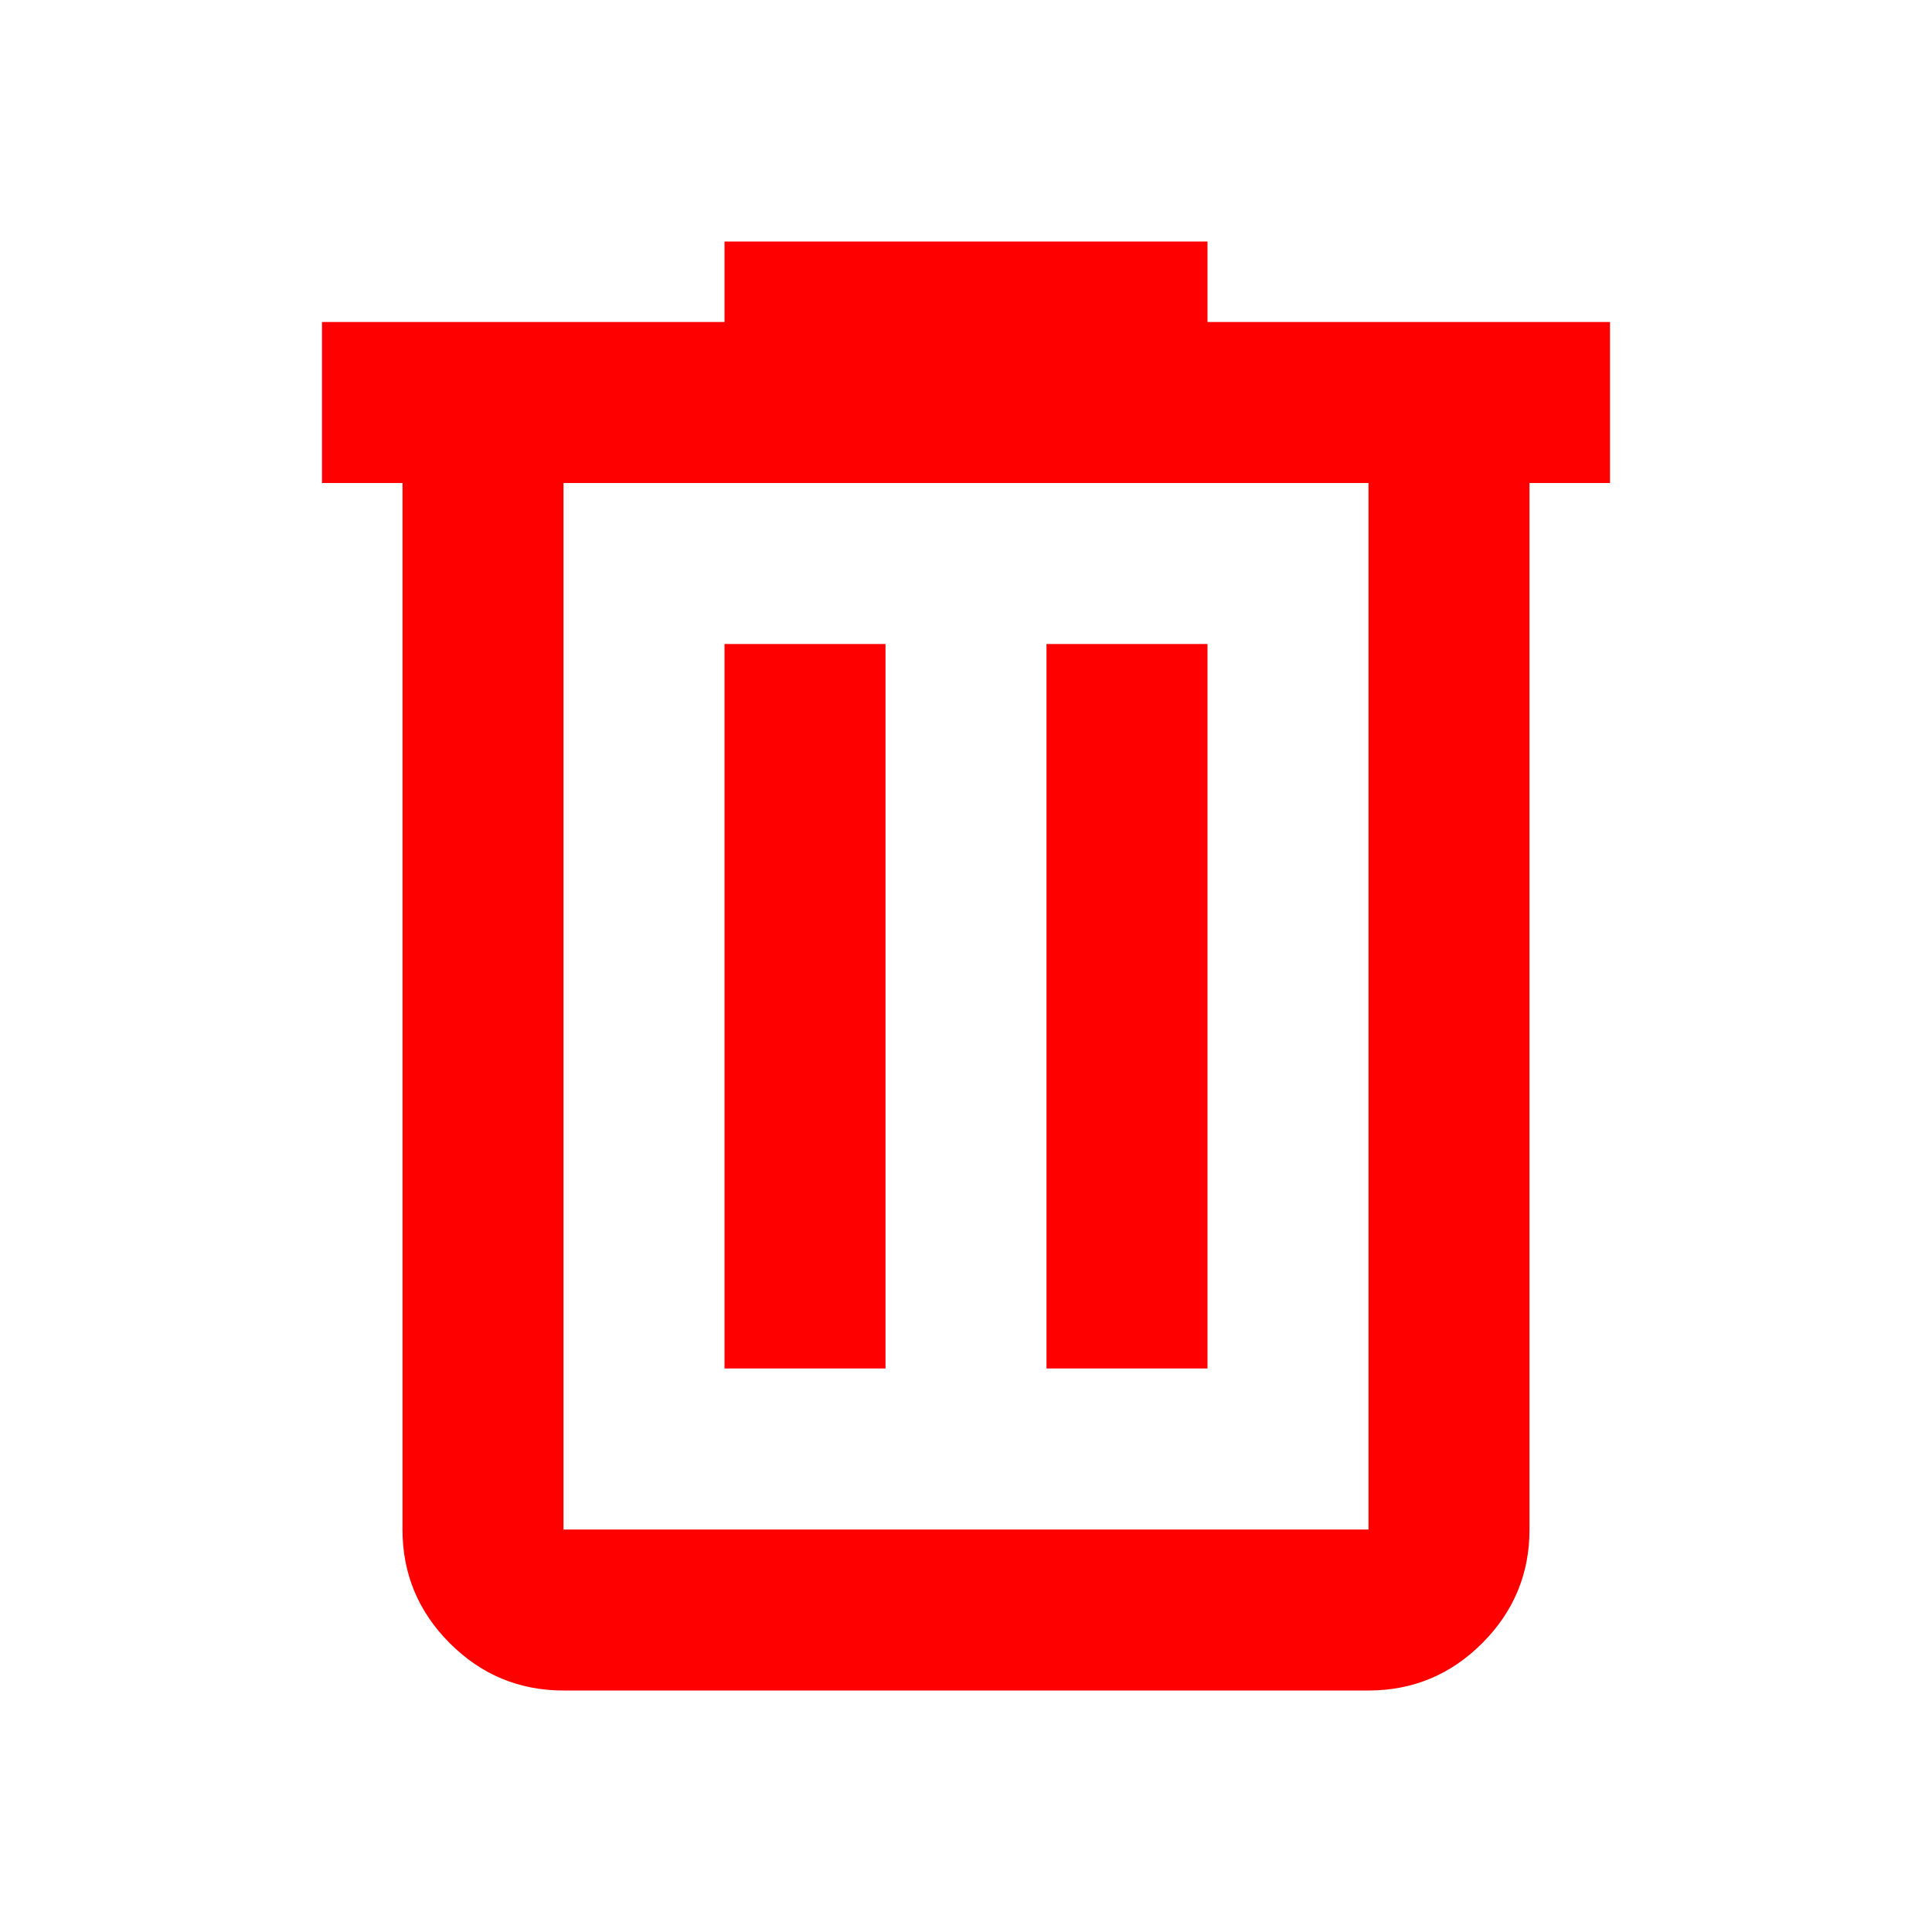
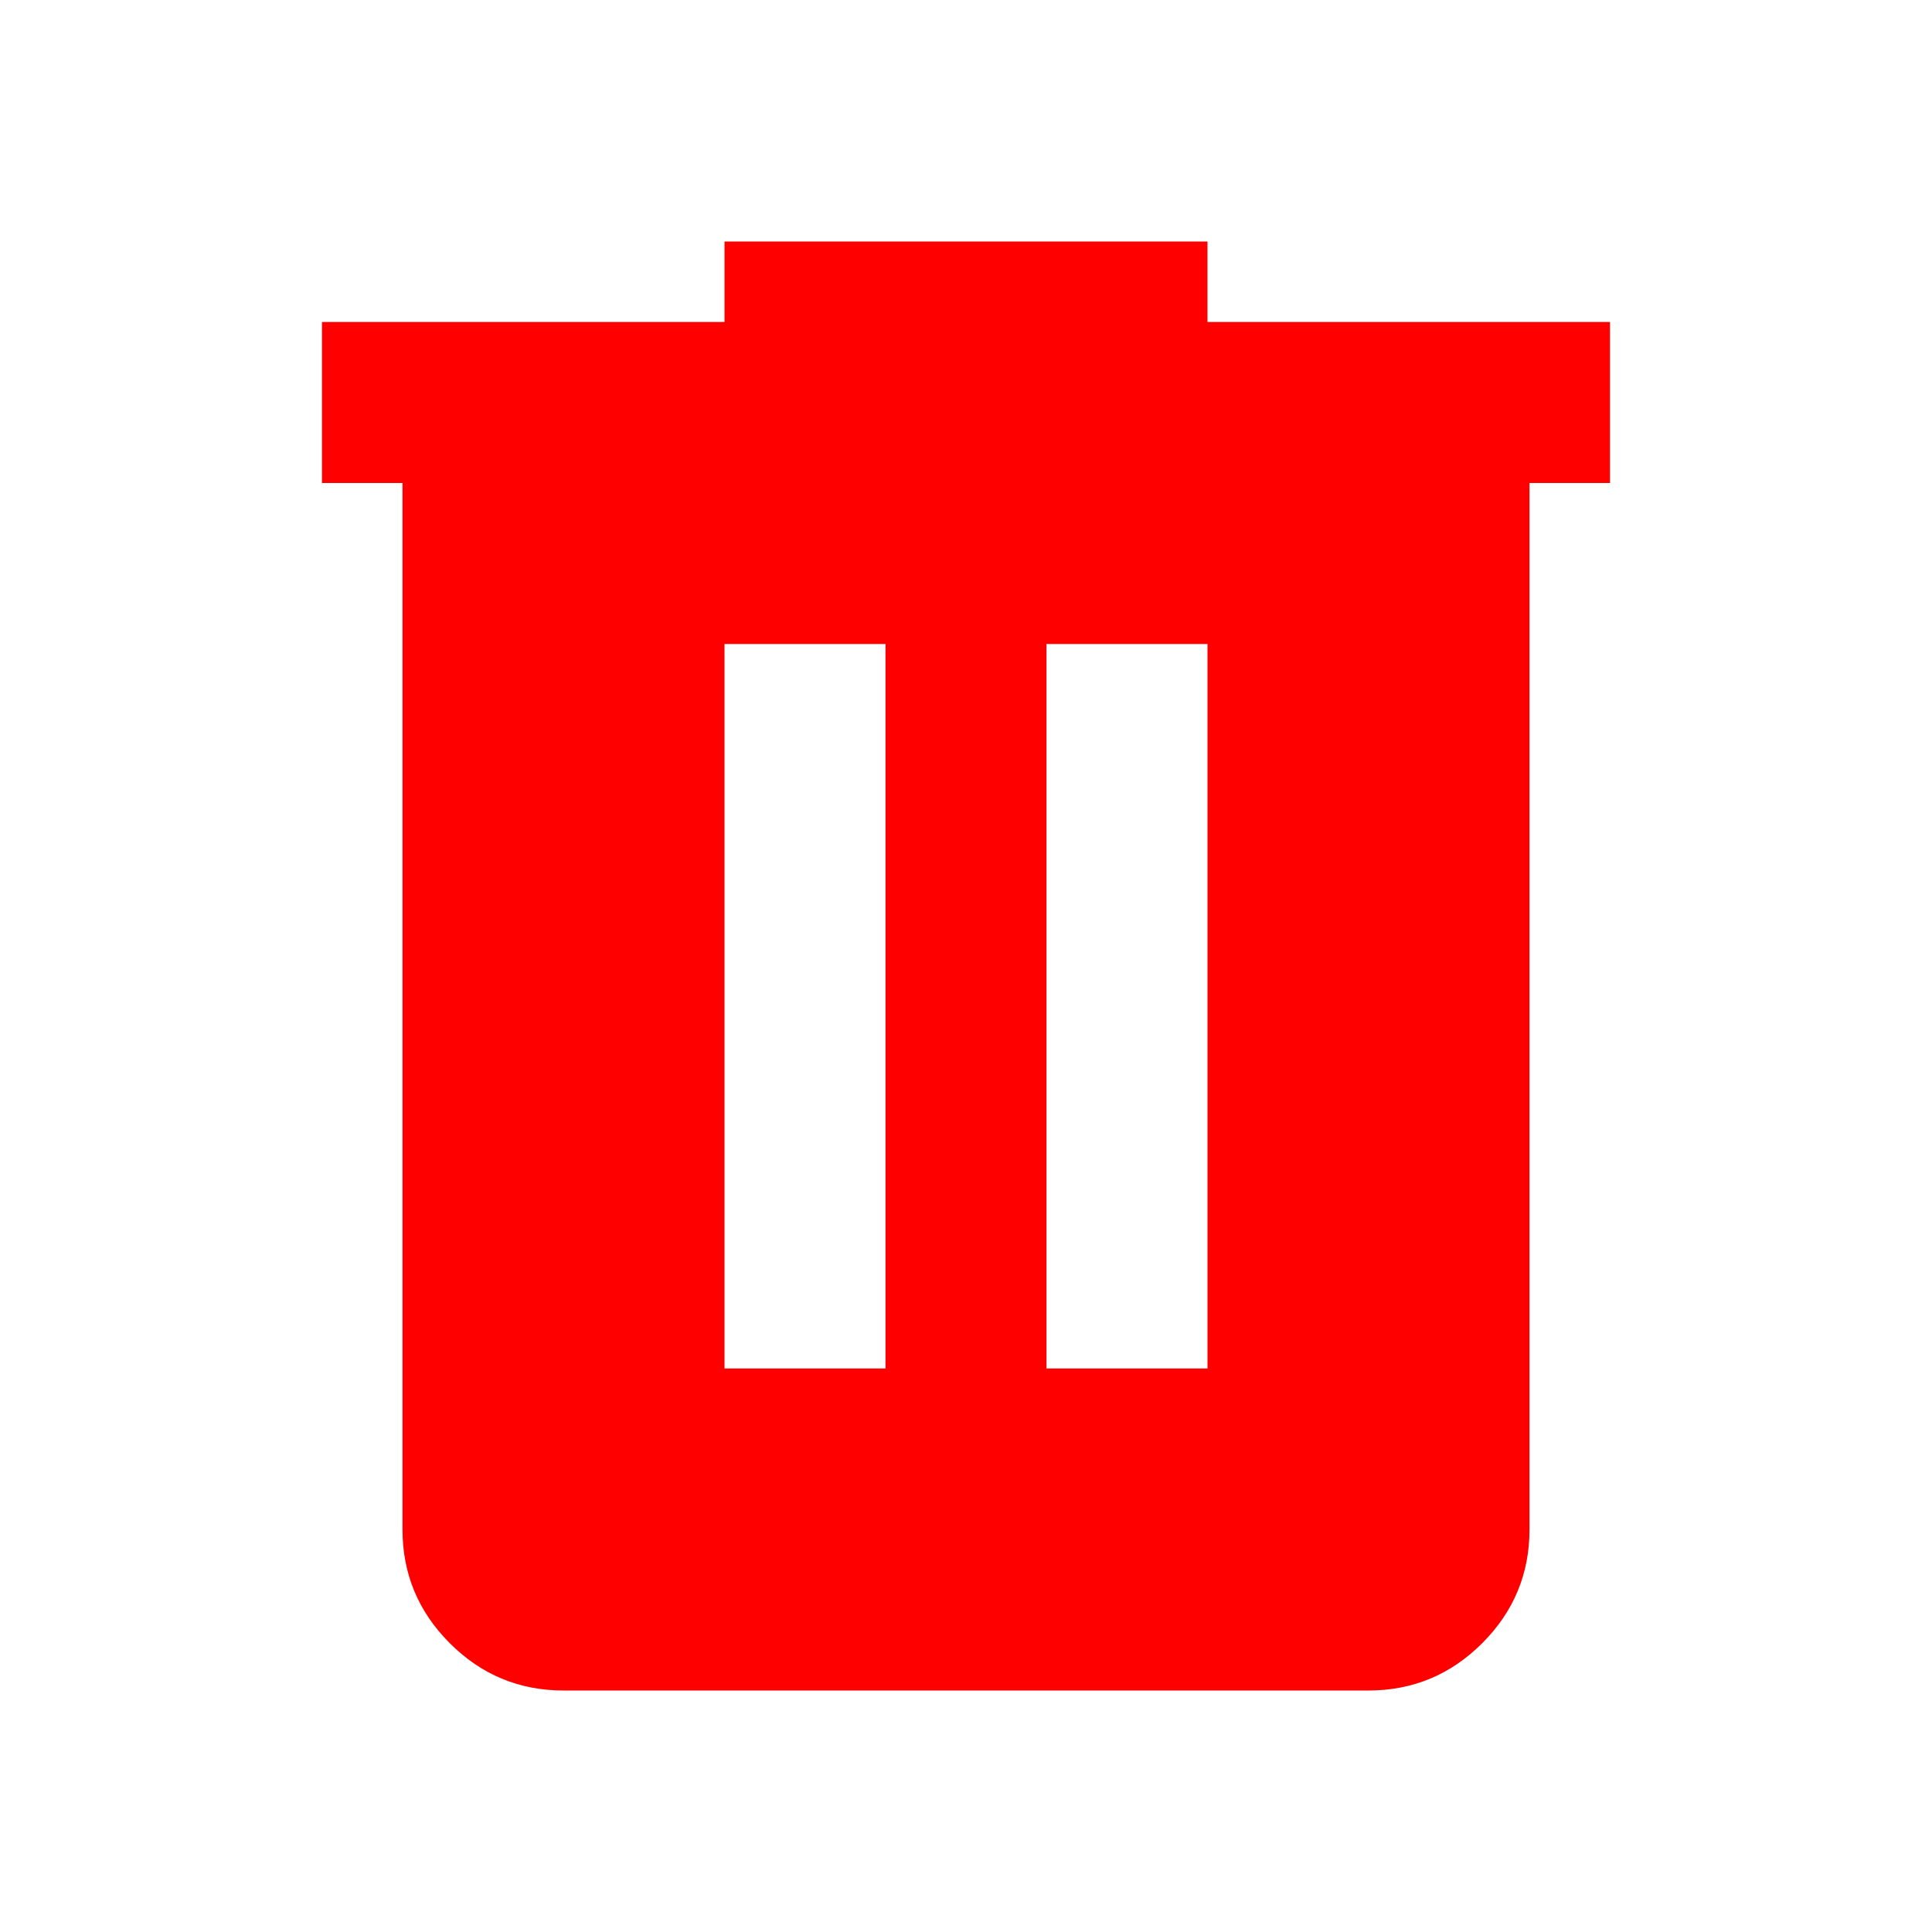
<svg xmlns="http://www.w3.org/2000/svg" height="24" viewBox="0 -960 960 960" width="24">
-   <path d="M280-120q-33 0-56.5-23.5T200-200v-520h-40v-80h200v-40h240v40h200v80h-40v520q0 33-23.5 56.5T680-120H280Zm400-600H280v520h400v-520ZM360-280h80v-360h-80v360Zm160 0h80v-360h-80v360ZM280-720v520-520Z" fill="#ff0000" />
+   <path fill="#ff0000" d="M280-120q-33 0-56.5-23.5T200-200v-520h-40v-80h200v-40h240v40h200v80h-40v520q0 33-23.5 56.5T680-120H280Zm80-160h80v-360h-80v360Zm160 0h80v-360h-80v360Z" />
</svg>
